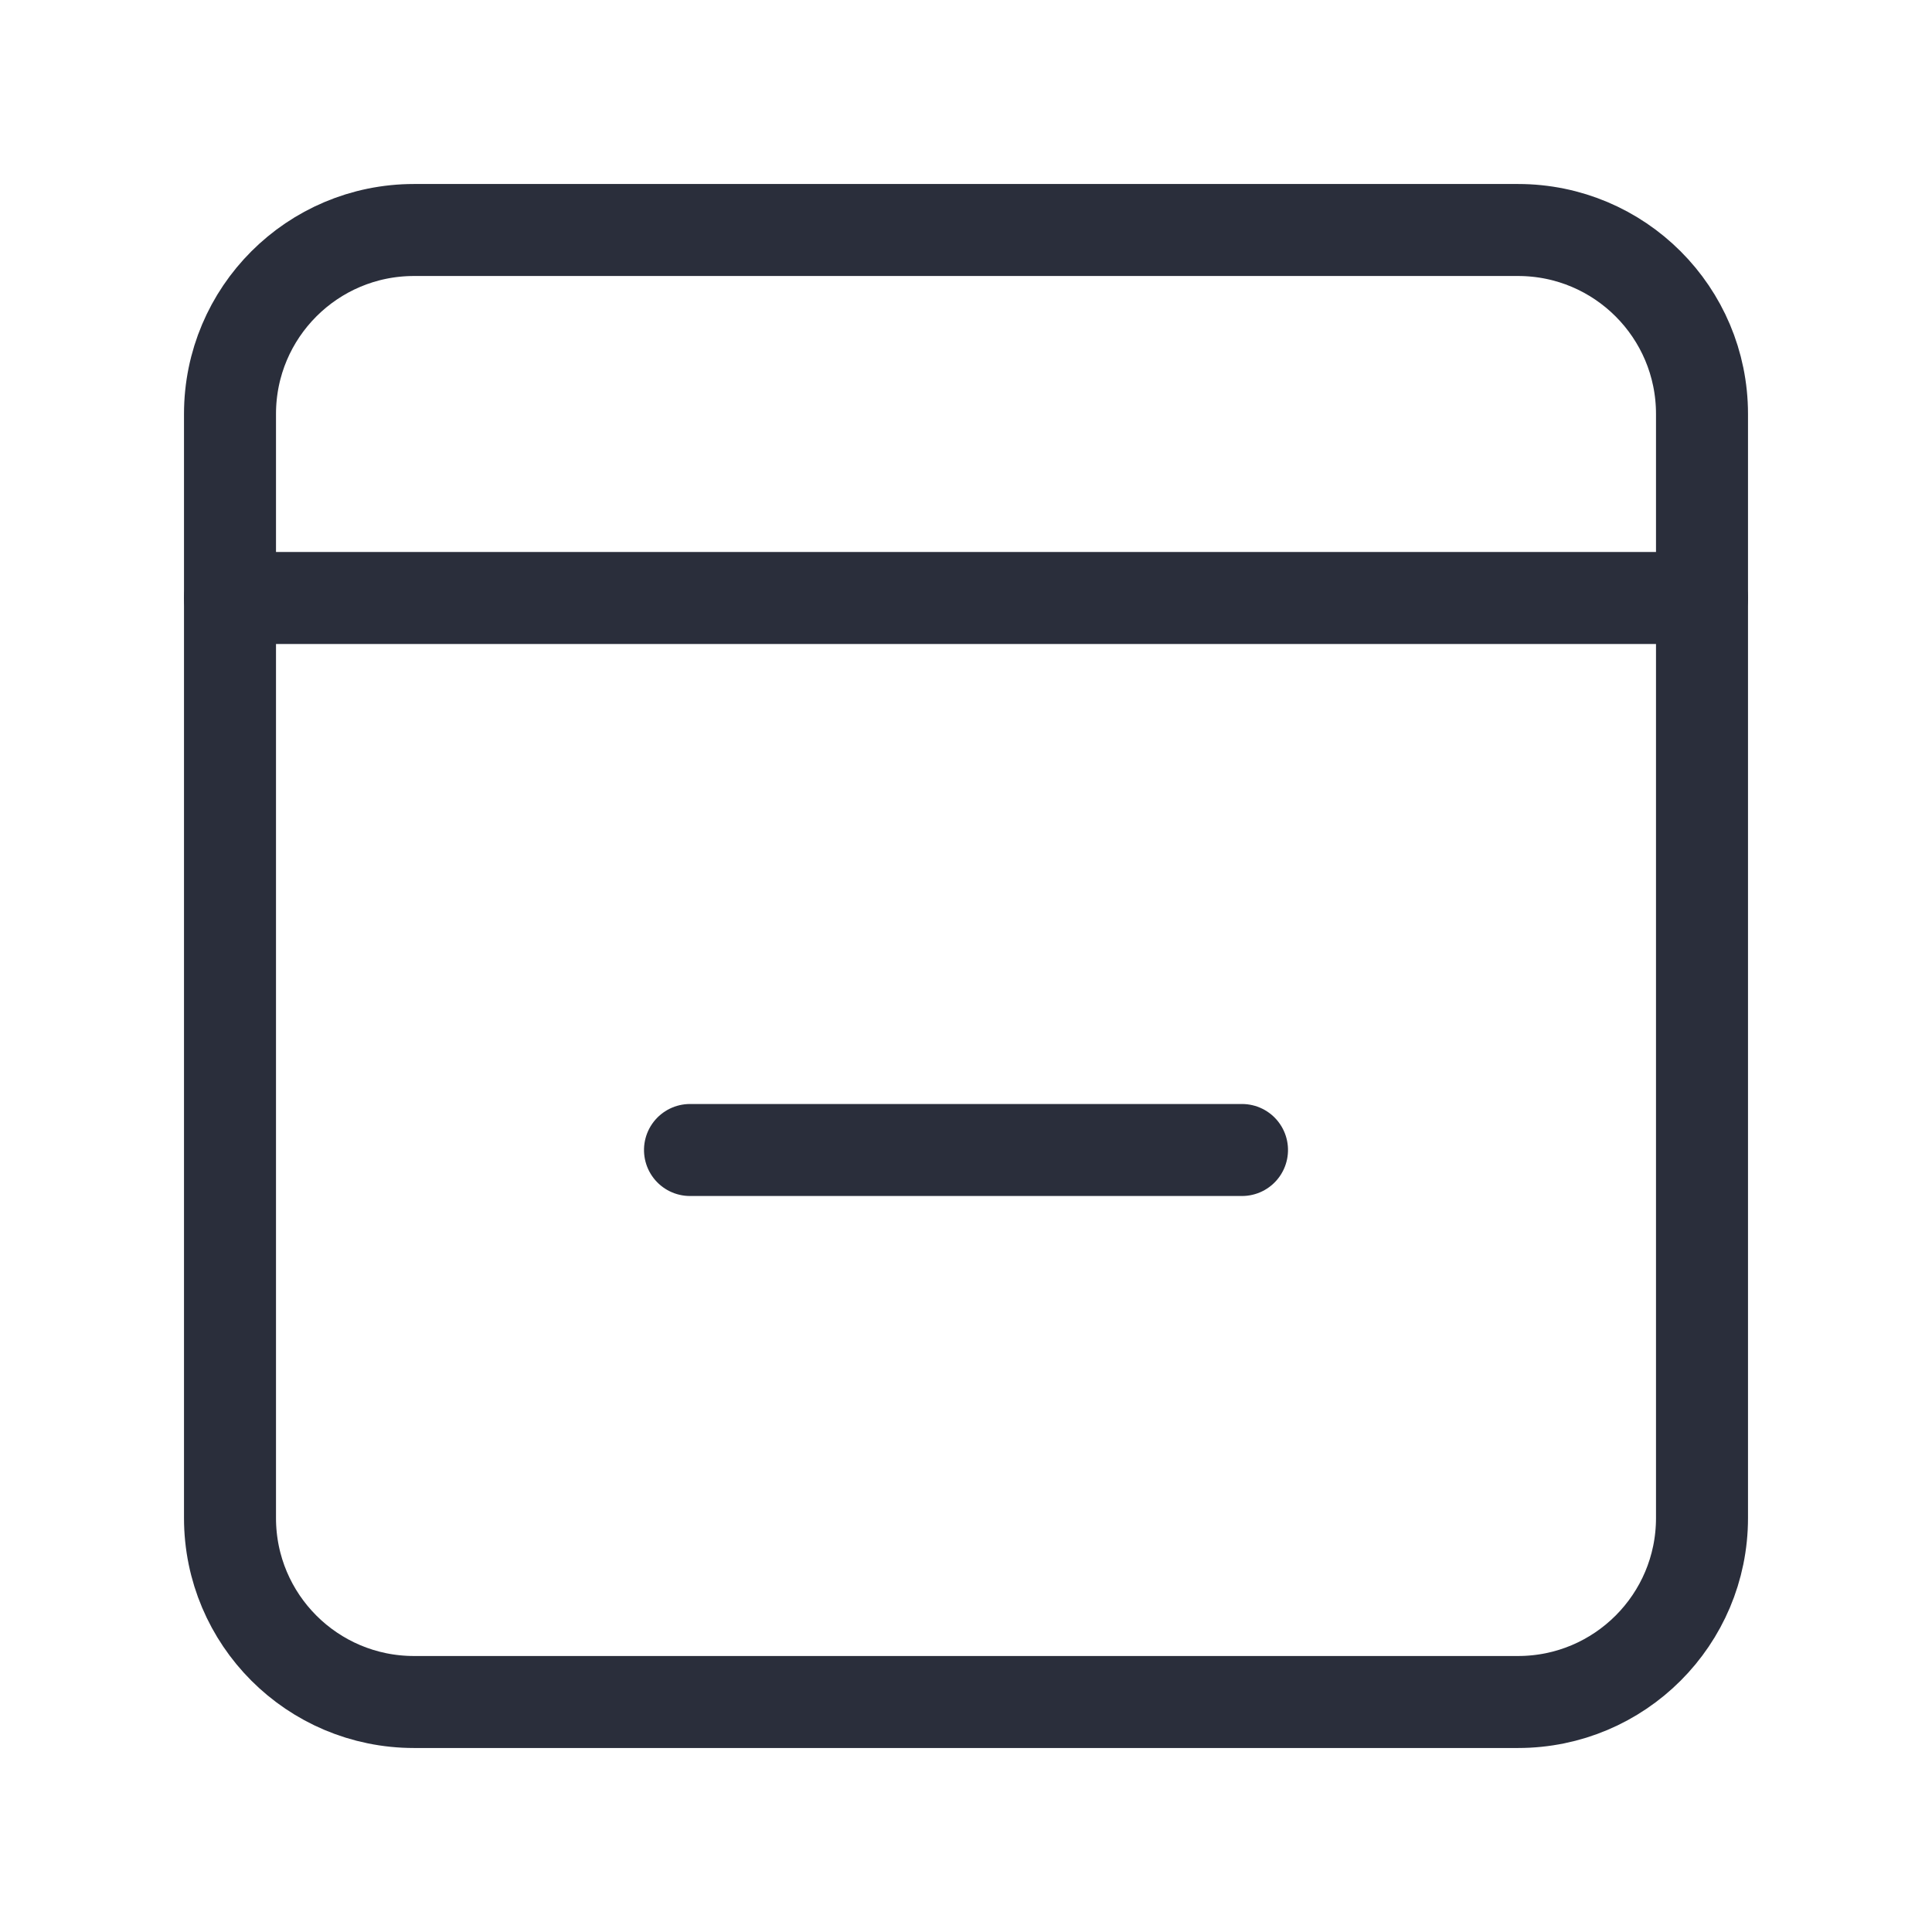
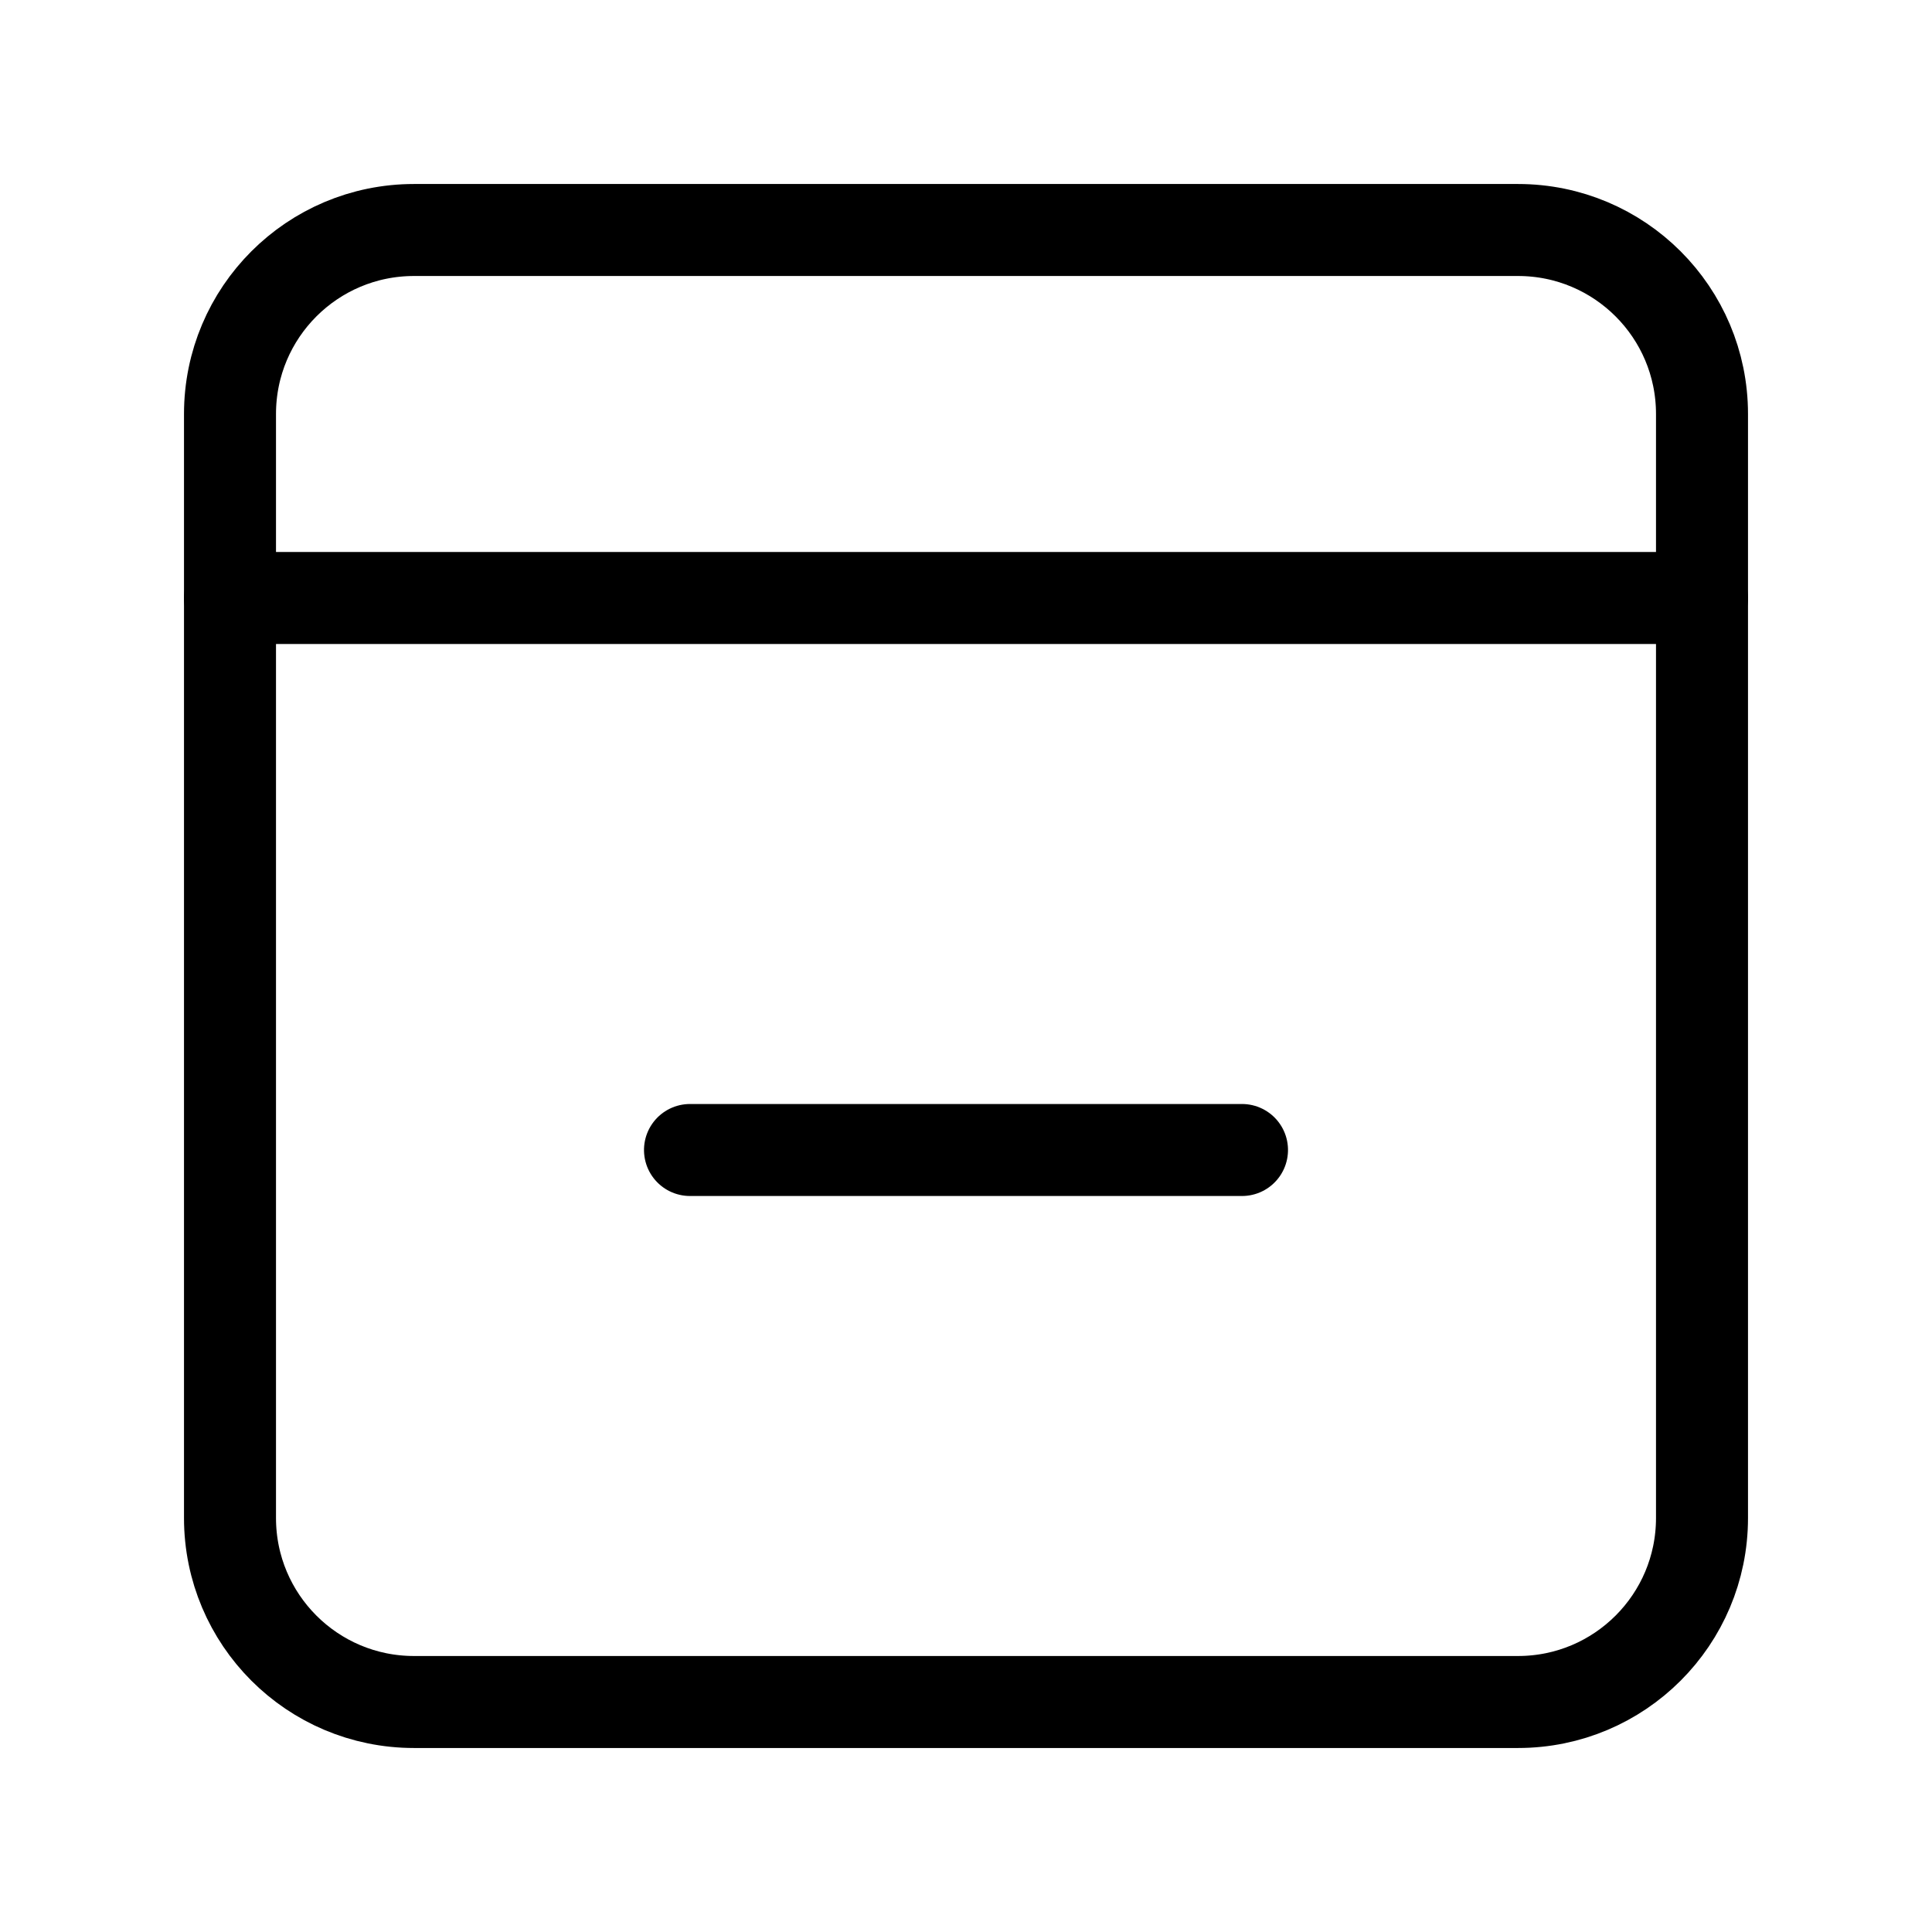
<svg xmlns="http://www.w3.org/2000/svg" height="21" viewBox="0 0 21 21" width="21">
-   <g fill="none" fill-rule="evenodd" stroke="#2a2e3b" stroke-linecap="round" stroke-linejoin="round" transform="translate(2 2)">
+   <g fill="none" fill-rule="evenodd" stroke="currentColor" stroke-linecap="round" stroke-linejoin="round" transform="translate(2 2)">
    <path d="m2.5.5h12c1.105 0 2 .895 2 2v12c0 1.105-.895 2-2 2h-12c-1.105 0-2-.895-2-2v-12c0-1.105.895-2 2-2z" />
    <path d="m.5 4.5h16" />
    <path d="m8.5 7.5v6" transform="matrix(0 1 -1 0 19 2)" />
  </g>
</svg>
